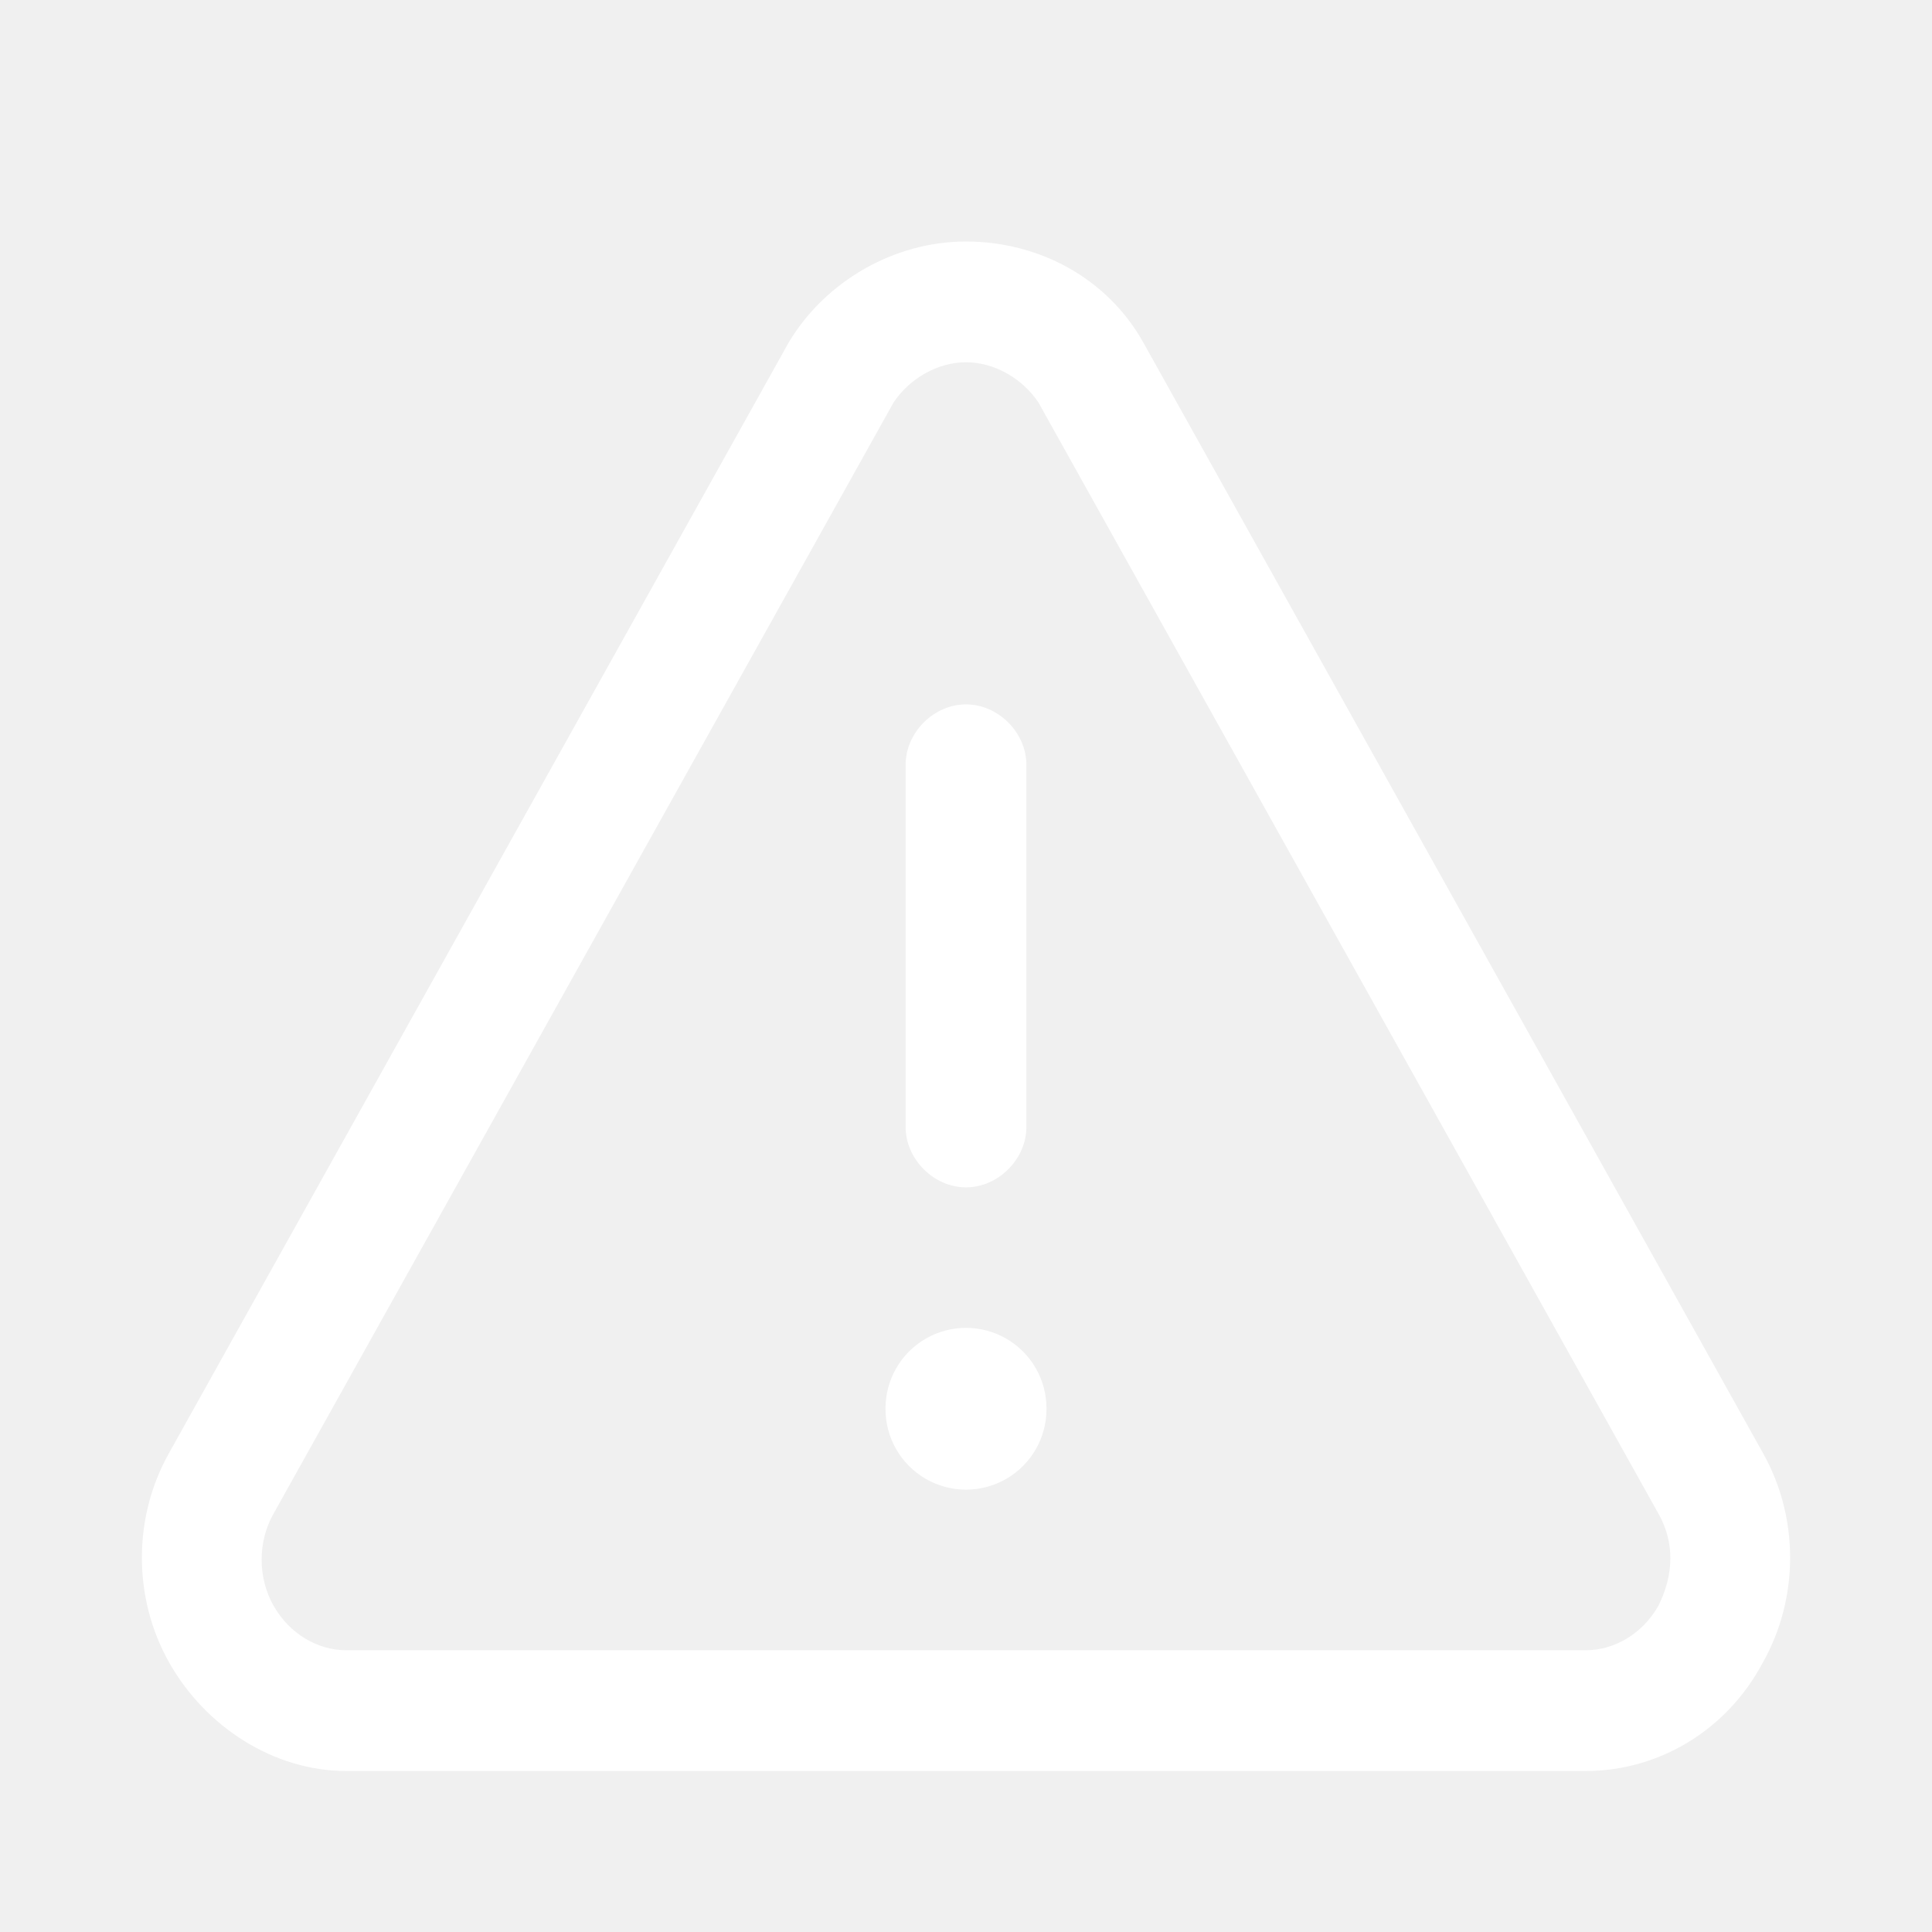
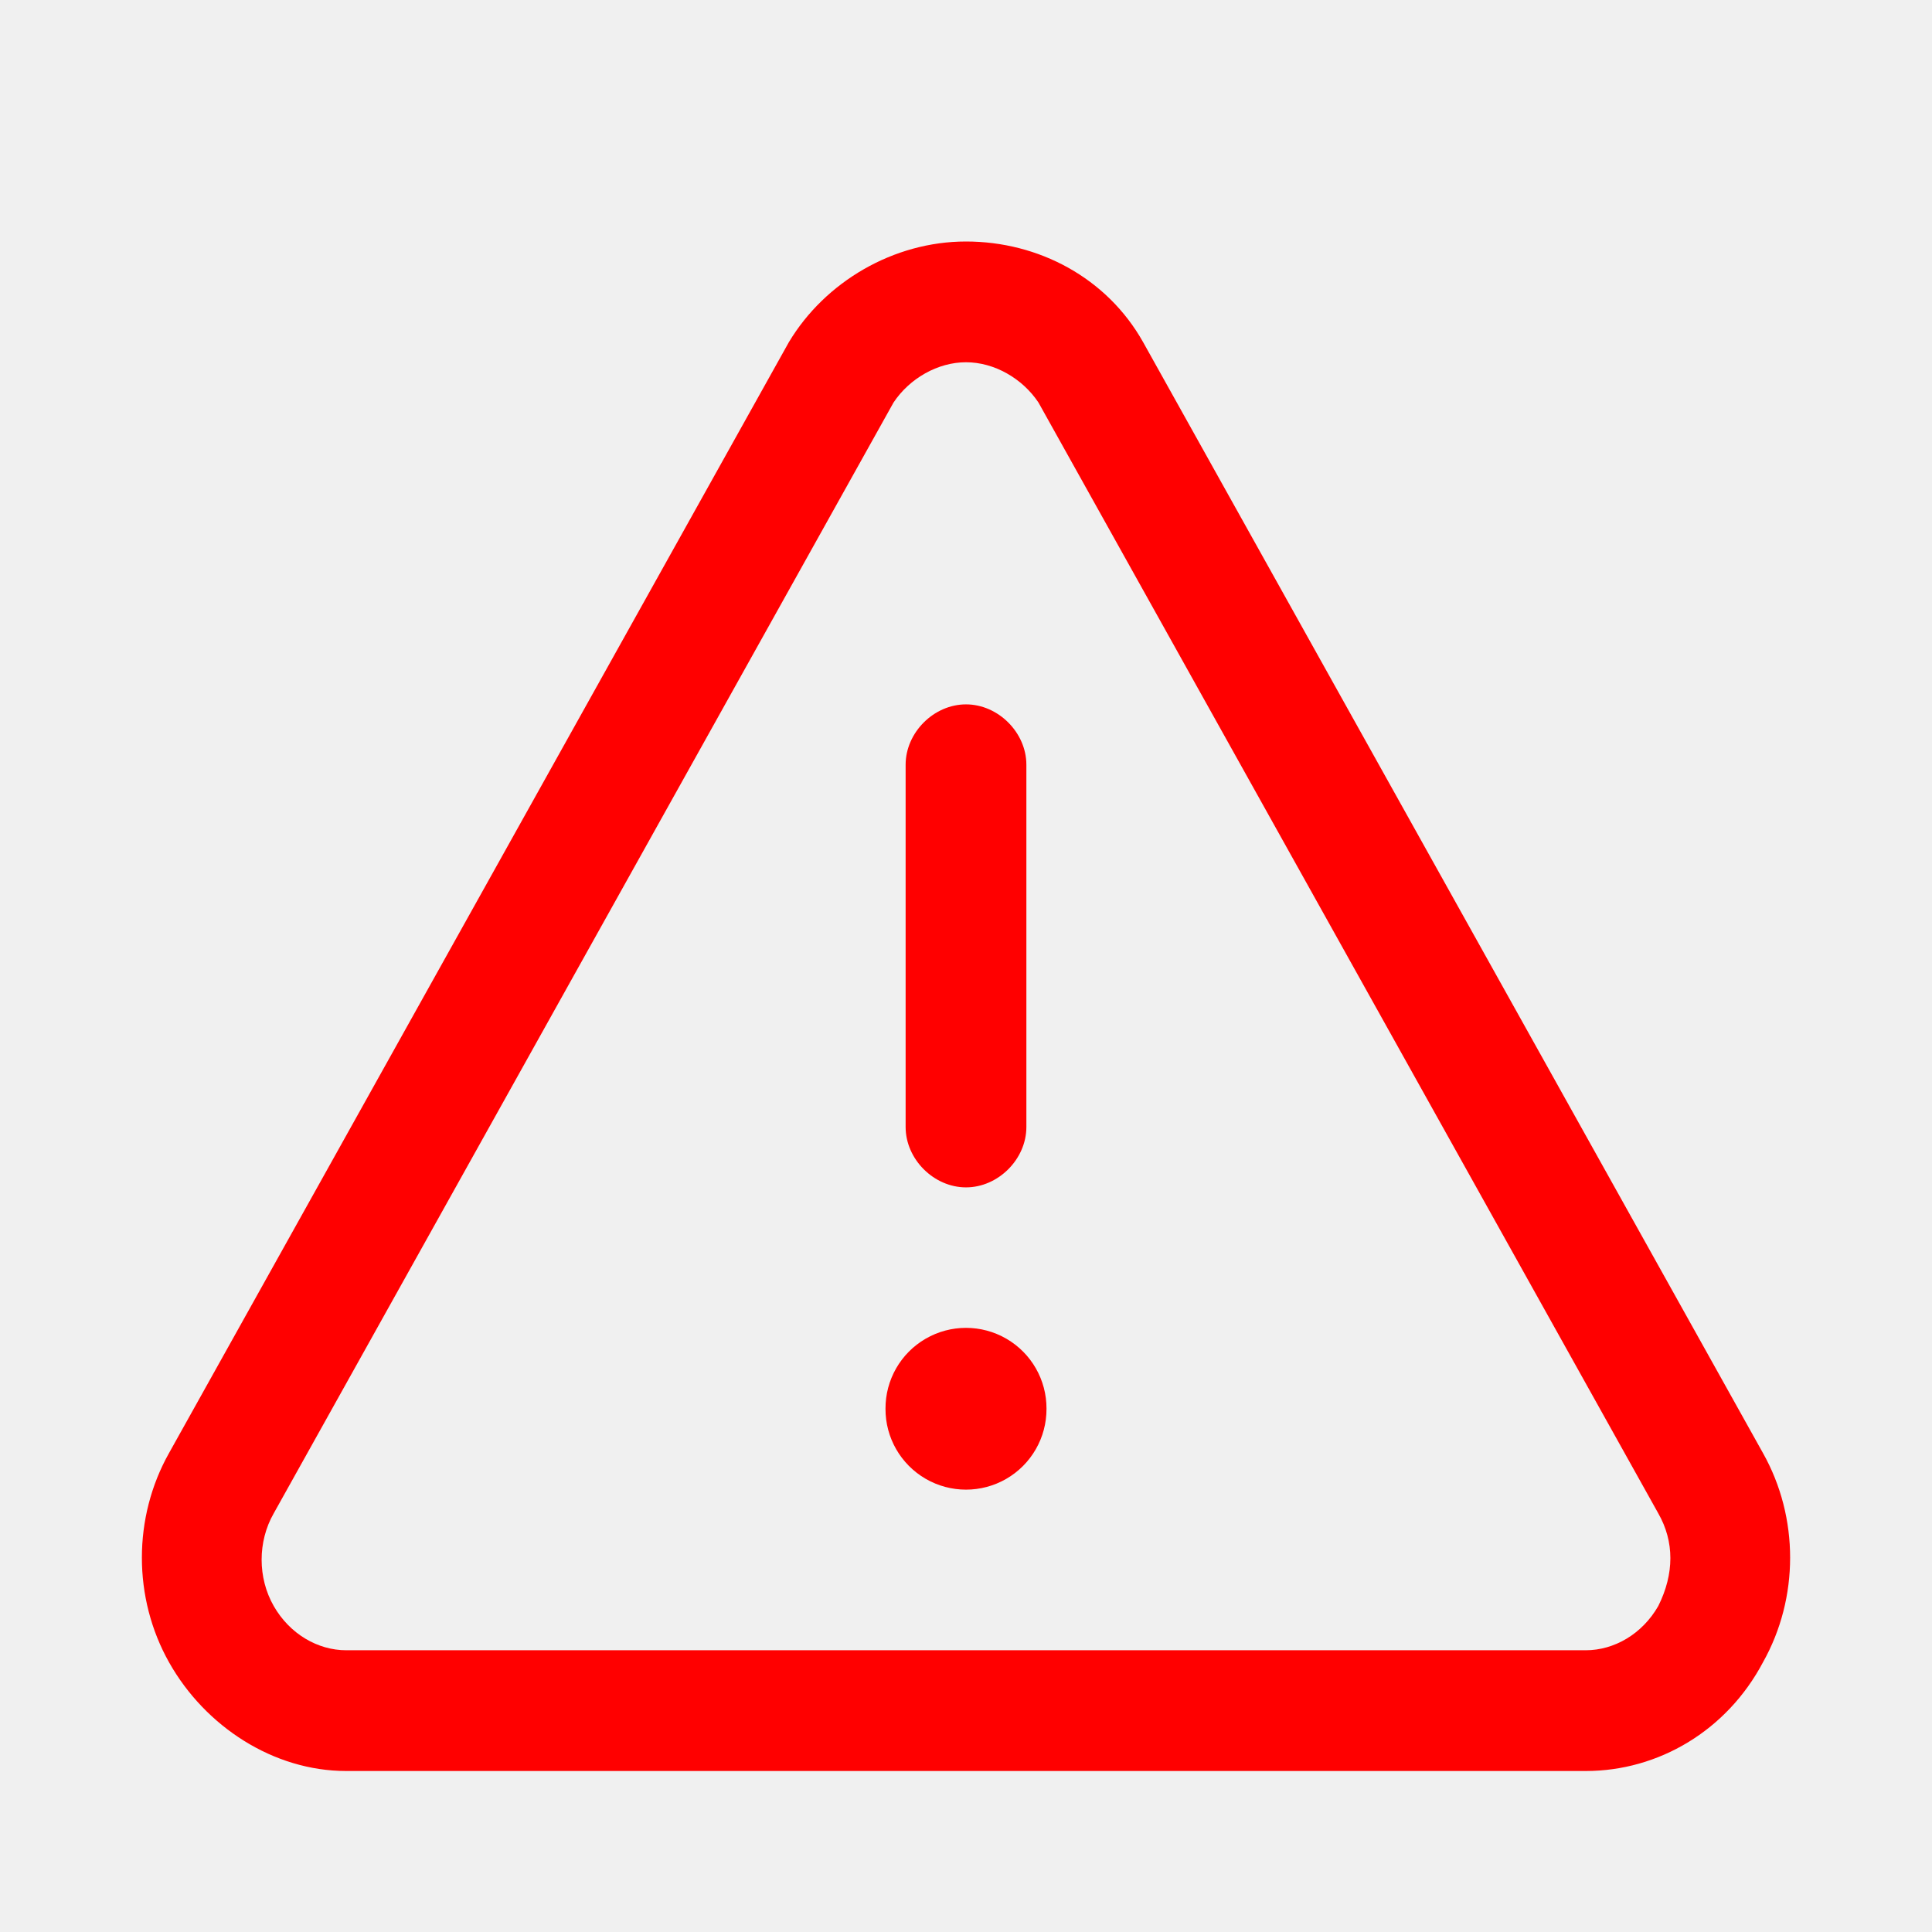
<svg xmlns="http://www.w3.org/2000/svg" t="1715649340851" class="icon" viewBox="0 0 1024 1024" version="1.1" p-id="5526" width="200" height="200">
-   <path d="M934.4 770.133L605.867 181.333C586.667 147.2 550.4 128 512 128c-38.4 0-74.667 21.333-93.867 53.333L89.6 770.133c-19.2 34.133-19.2 76.8 0 110.933S145.067 938.667 183.467 938.667h657.067c38.4 0 74.667-21.333 93.867-57.6 19.2-34.133 19.2-76.8 0-110.933z m-55.467 81.067c-8.533 14.933-23.467 23.467-38.4 23.467H183.467c-14.933 0-29.867-8.533-38.4-23.467-8.533-14.933-8.533-34.133 0-49.067L473.6 213.333c8.533-12.8 23.467-21.333 38.4-21.333s29.867 8.533 38.4 21.333l328.533 588.8c8.533 14.933 8.533 32 0 49.067z" fill="#ffffff" p-id="5527" />
-   <path d="M512 746.667m-42.667 0a42.667 42.667 0 1 0 85.333 0 42.667 42.667 0 1 0-85.333 0Z" fill="#ffffff" p-id="5528" />
-   <path d="M512 629.333c17.067 0 32-14.933 32-32v-192c0-17.067-14.933-32-32-32s-32 14.933-32 32v192c0 17.067 14.933 32 32 32z" fill="#ffffff" p-id="5529" />
+   <path d="M934.4 770.133L605.867 181.333C586.667 147.2 550.4 128 512 128c-38.4 0-74.667 21.333-93.867 53.333L89.6 770.133c-19.2 34.133-19.2 76.8 0 110.933S145.067 938.667 183.467 938.667h657.067c38.4 0 74.667-21.333 93.867-57.6 19.2-34.133 19.2-76.8 0-110.933z m-55.467 81.067c-8.533 14.933-23.467 23.467-38.4 23.467H183.467c-14.933 0-29.867-8.533-38.4-23.467-8.533-14.933-8.533-34.133 0-49.067L473.6 213.333c8.533-12.8 23.467-21.333 38.4-21.333s29.867 8.533 38.4 21.333l328.533 588.8c8.533 14.933 8.533 32 0 49.067z" fill="#ff0000" p-id="5527" />
+   <path d="M512 746.667m-42.667 0a42.667 42.667 0 1 0 85.333 0 42.667 42.667 0 1 0-85.333 0Z" fill="#ff0000" p-id="5528" />
+   <path d="M512 629.333c17.067 0 32-14.933 32-32v-192c0-17.067-14.933-32-32-32s-32 14.933-32 32v192c0 17.067 14.933 32 32 32z" fill="#ff0000" p-id="5529" />
</svg>
